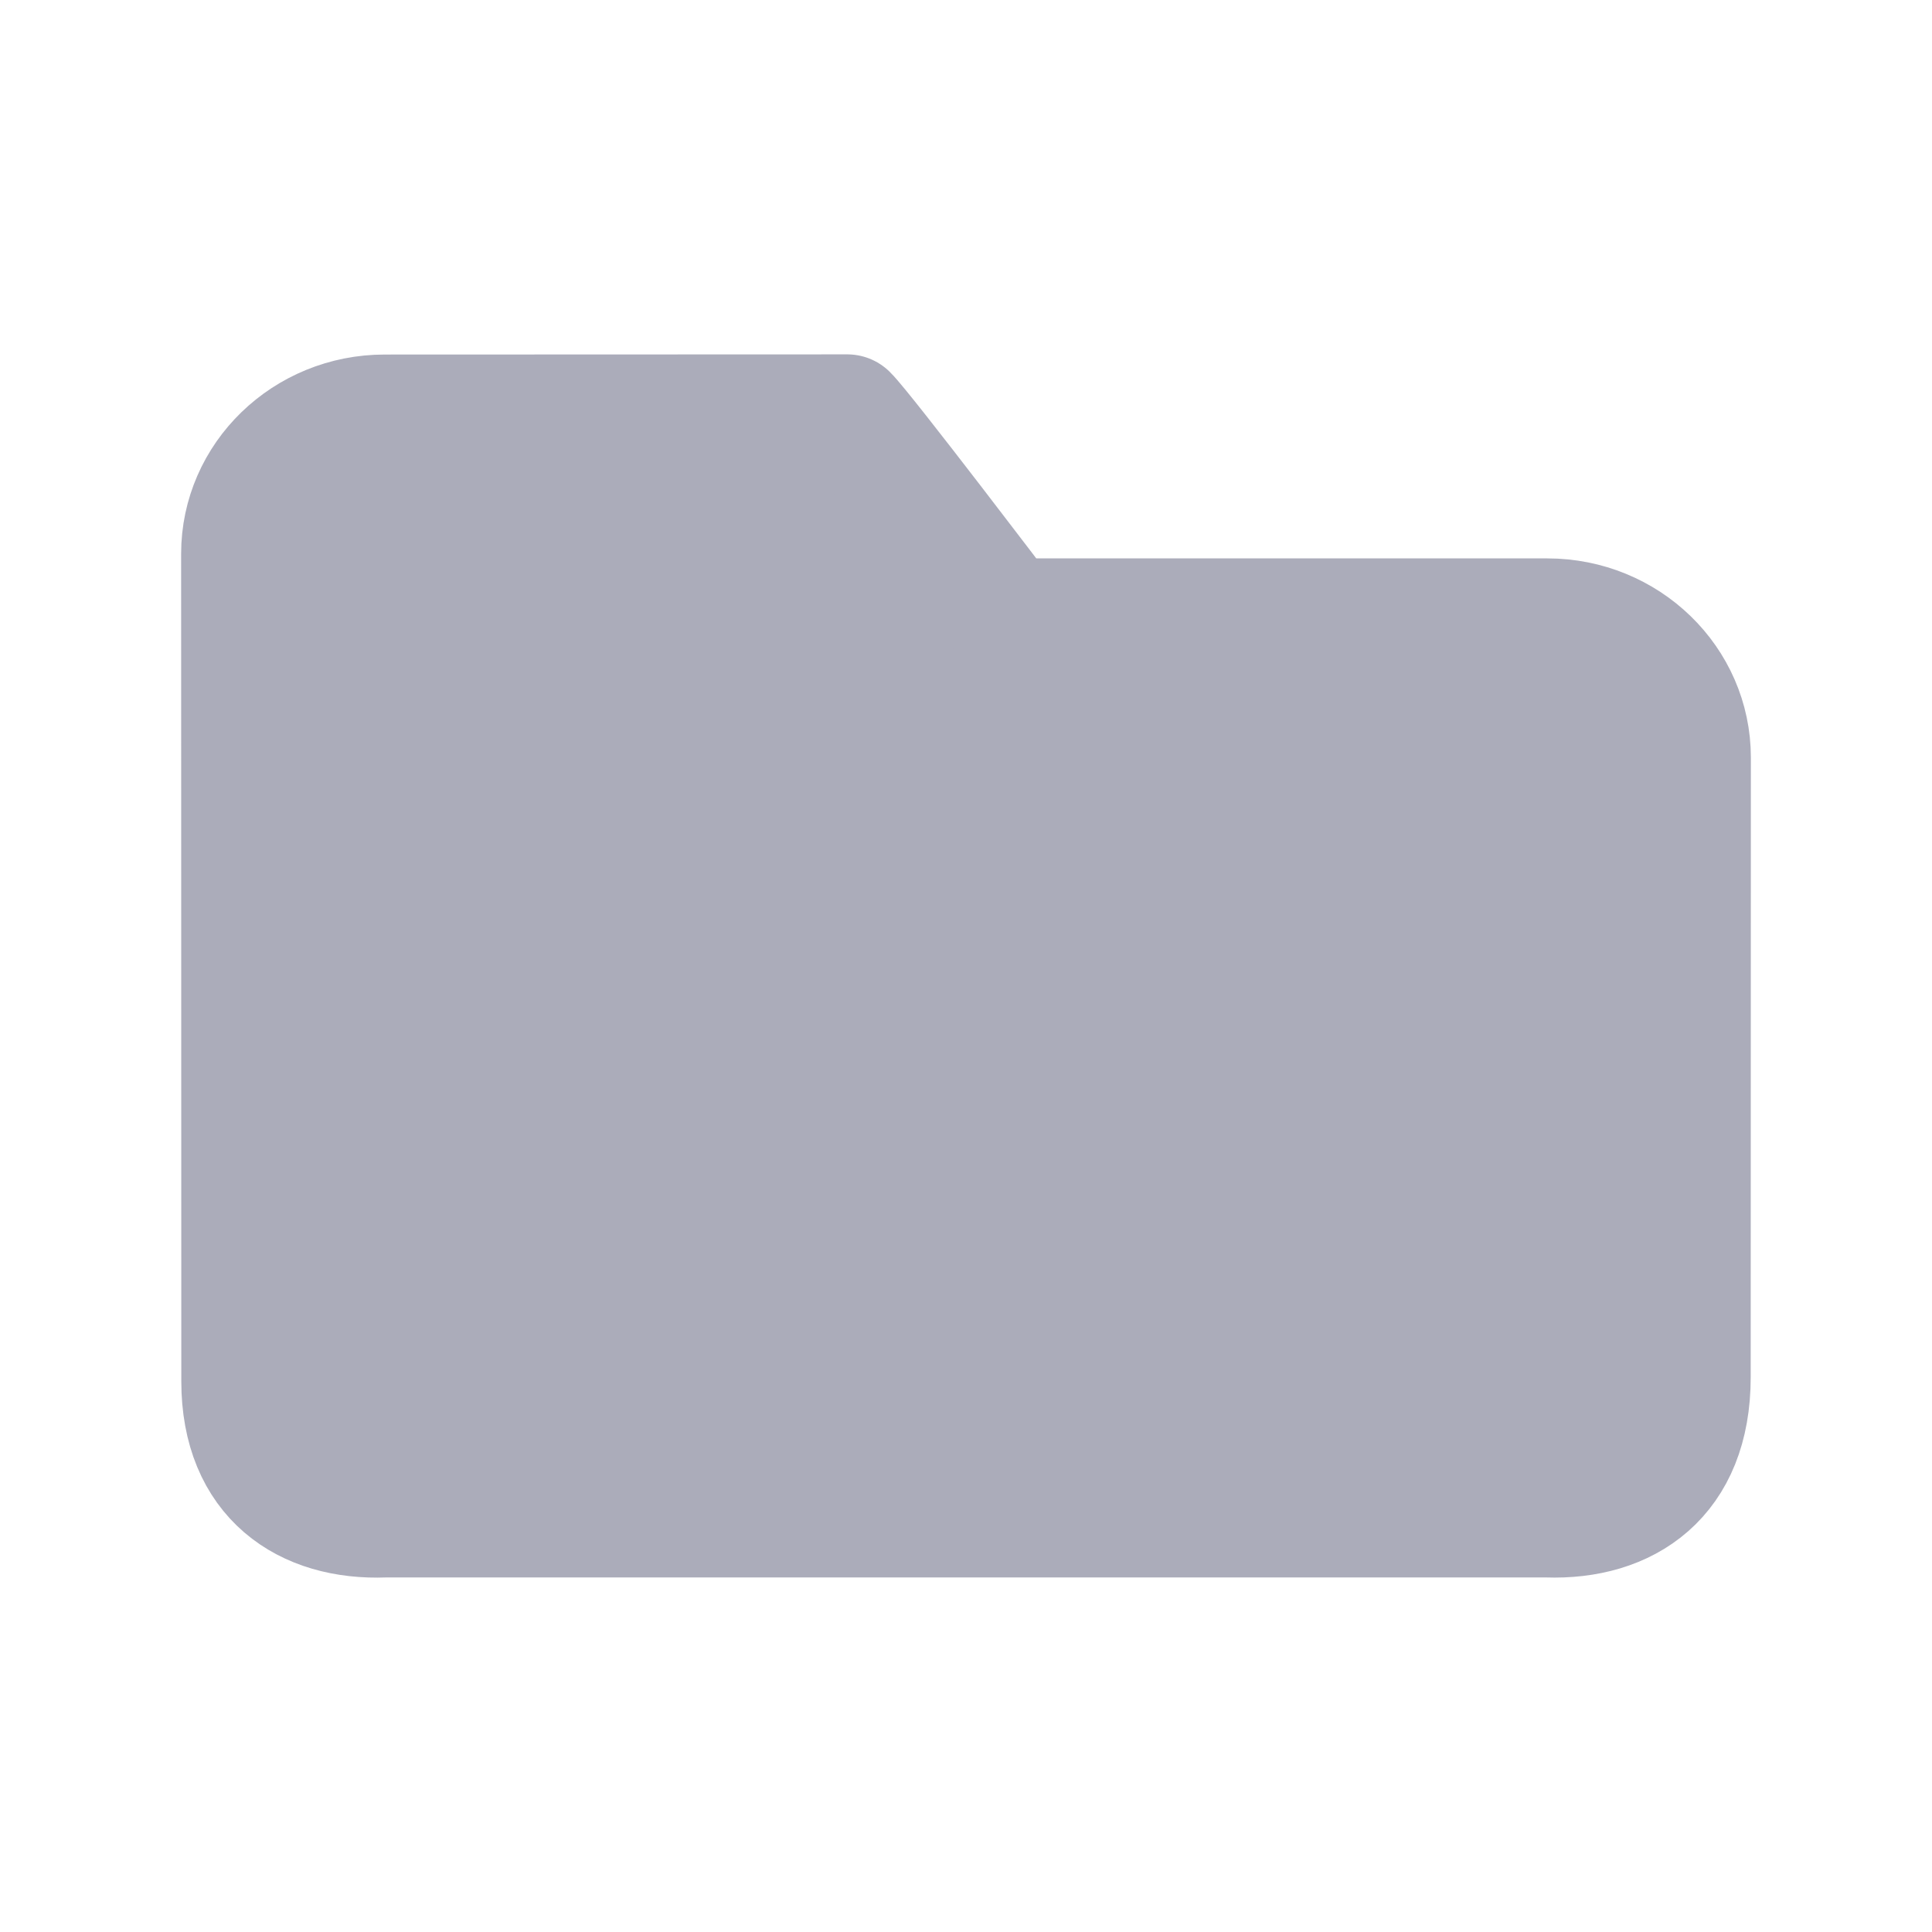
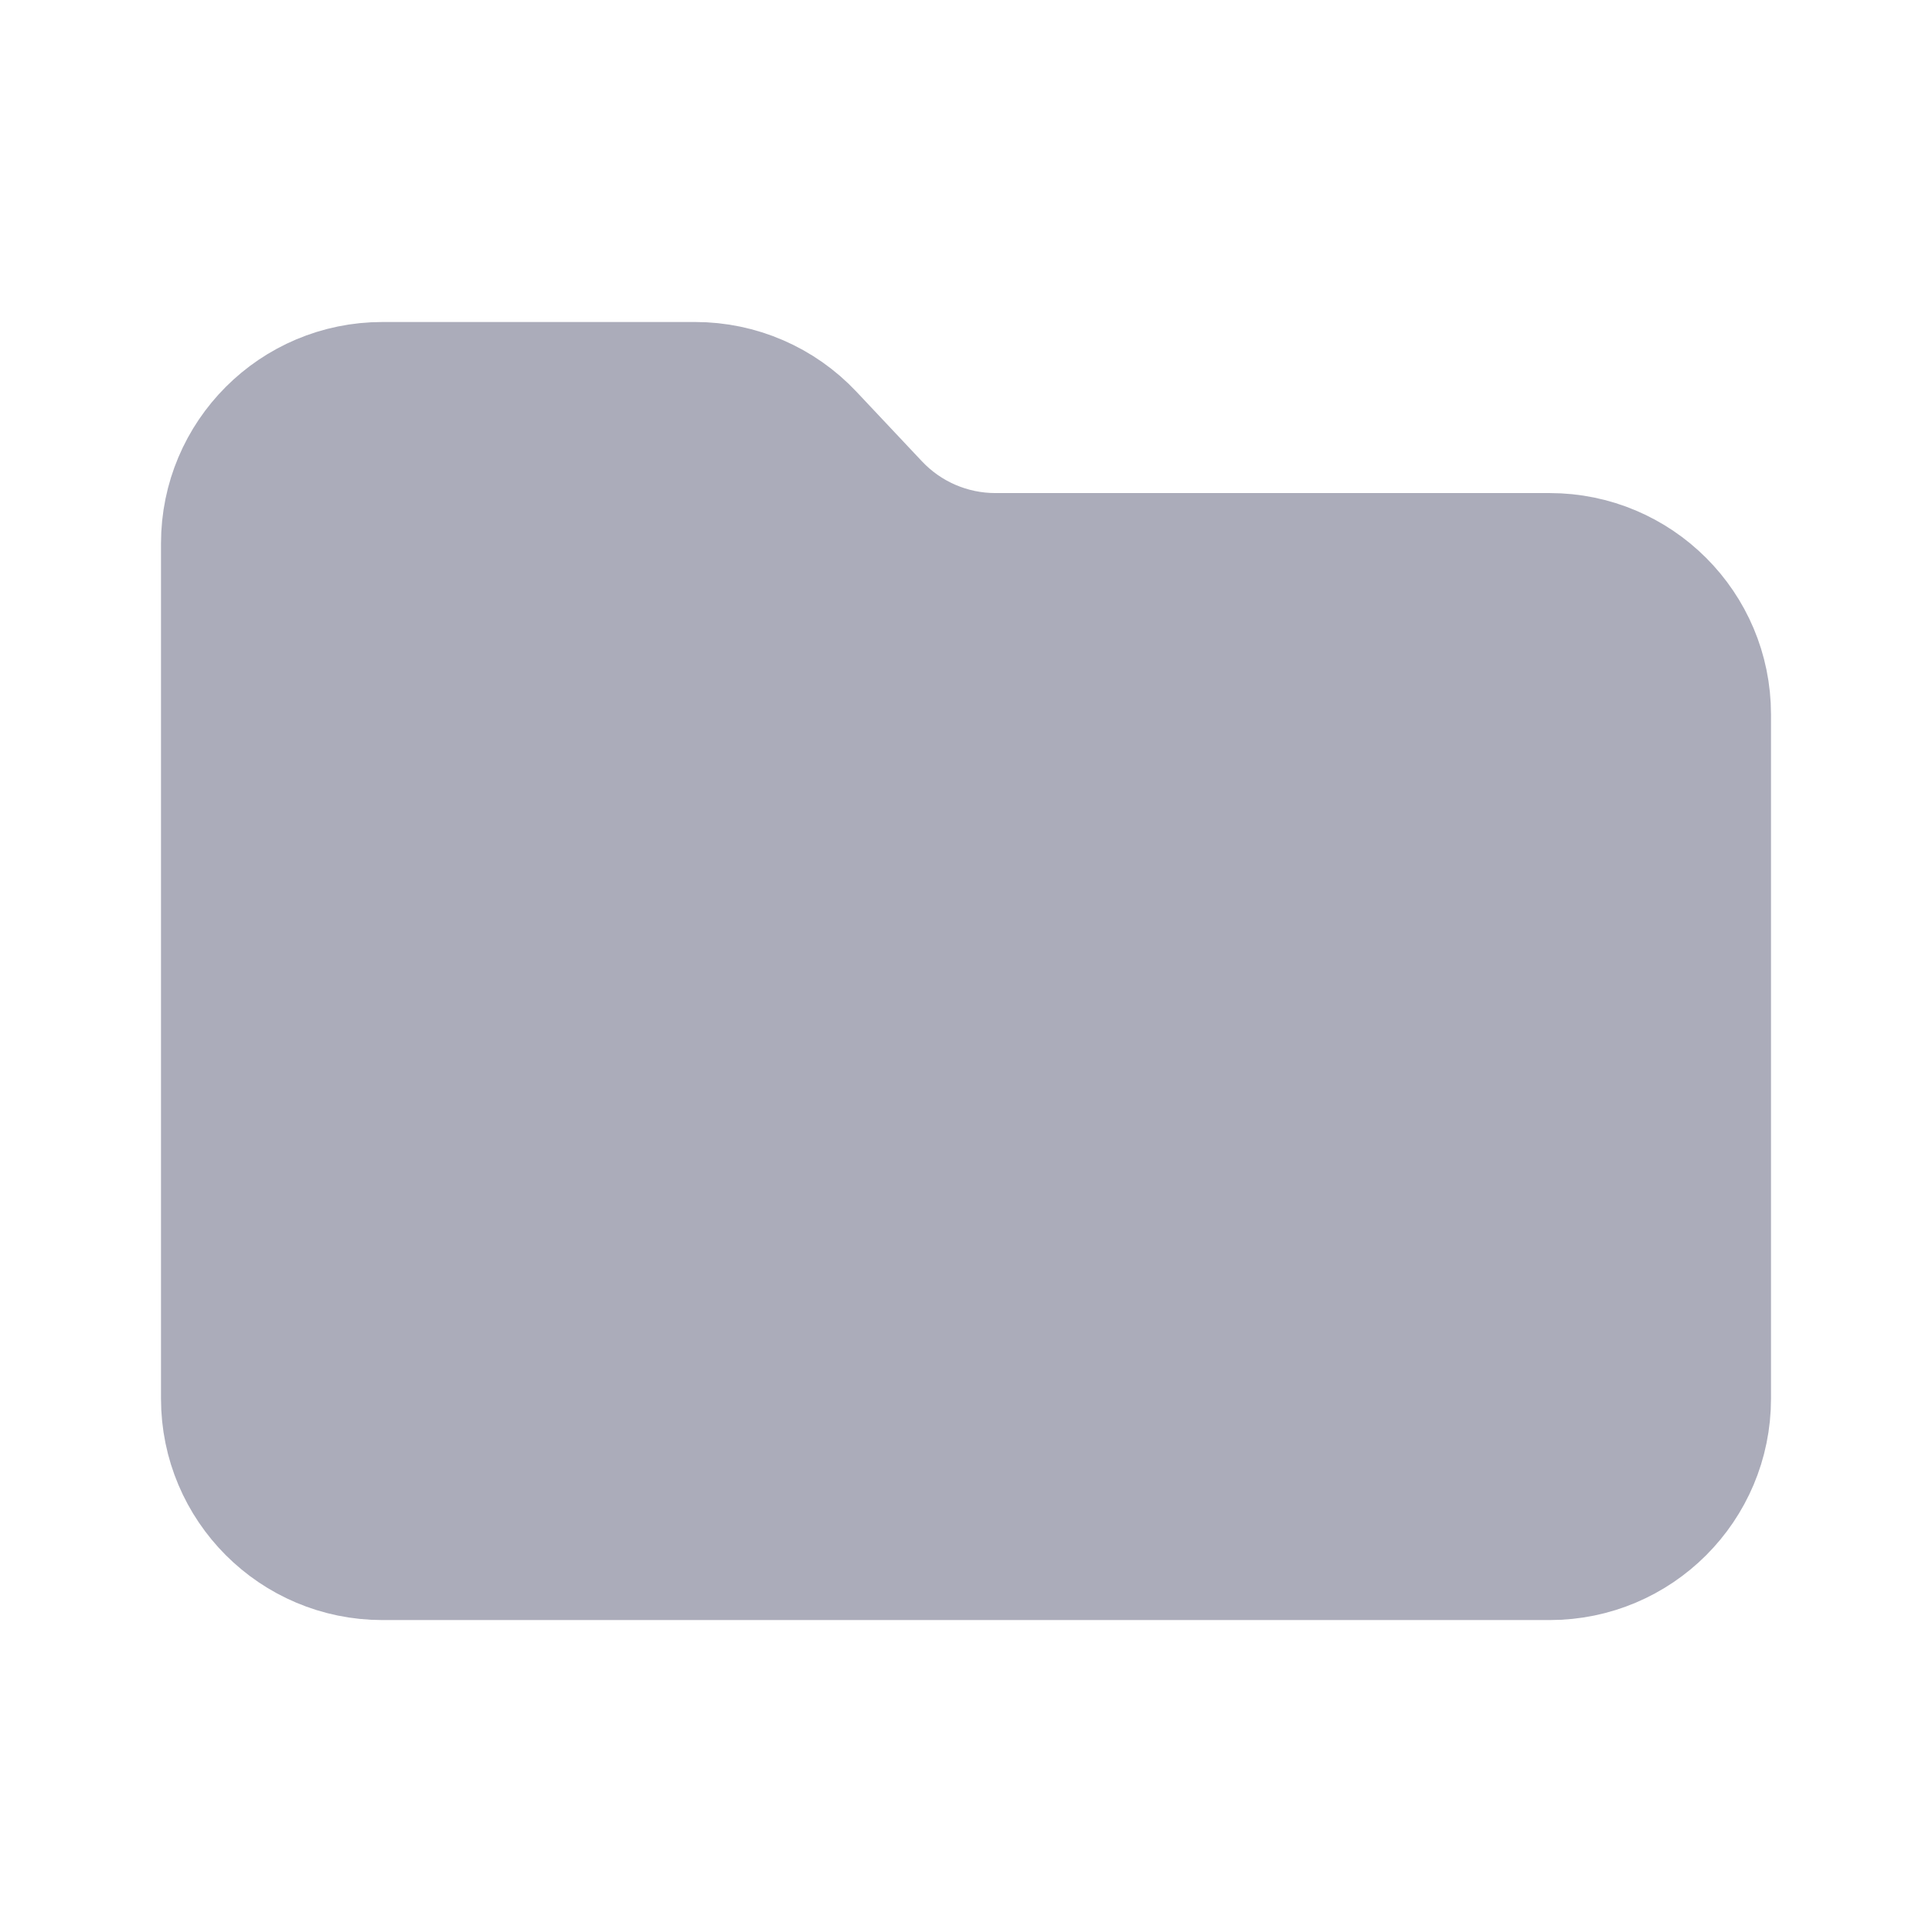
- <svg xmlns="http://www.w3.org/2000/svg" width="128" height="128" viewBox="0 0 128 128" fill="none">
-   <path d="M102.513 40.995C107.752 40.995 112 45.114 112 50.195L111.988 91.249C111.988 97.891 107.745 100.696 102.501 100.511H25.499C20.255 100.722 16.012 97.917 16.012 91.514L16 36.688C16 31.607 20.247 27.489 25.487 27.489C25.487 27.489 54.551 27.478 56.133 27.478C57.187 28.5 66.674 40.995 66.674 40.995H102.513Z" fill="#ABACBA" stroke="#ABACBA" stroke-width="8" stroke-linecap="round" stroke-linejoin="round" />
+ <svg xmlns="http://www.w3.org/2000/svg" width="96" height="96" viewBox="0 0 96 96" fill="none">
+   <path d="M85 35.5V69.5C85 73.918 81.418 77.5 77 77.5H19C14.582 77.5 11 73.918 11 69.5V27C11 22.582 14.582 19 19 19H34.543C36.749 19 38.857 19.911 40.369 21.517L43.631 24.983C45.143 26.589 47.251 27.5 49.457 27.5H77C81.418 27.5 85 31.082 85 35.5Z" fill="#ABACBA" stroke="#ABACBA" stroke-width="6" />
</svg>
